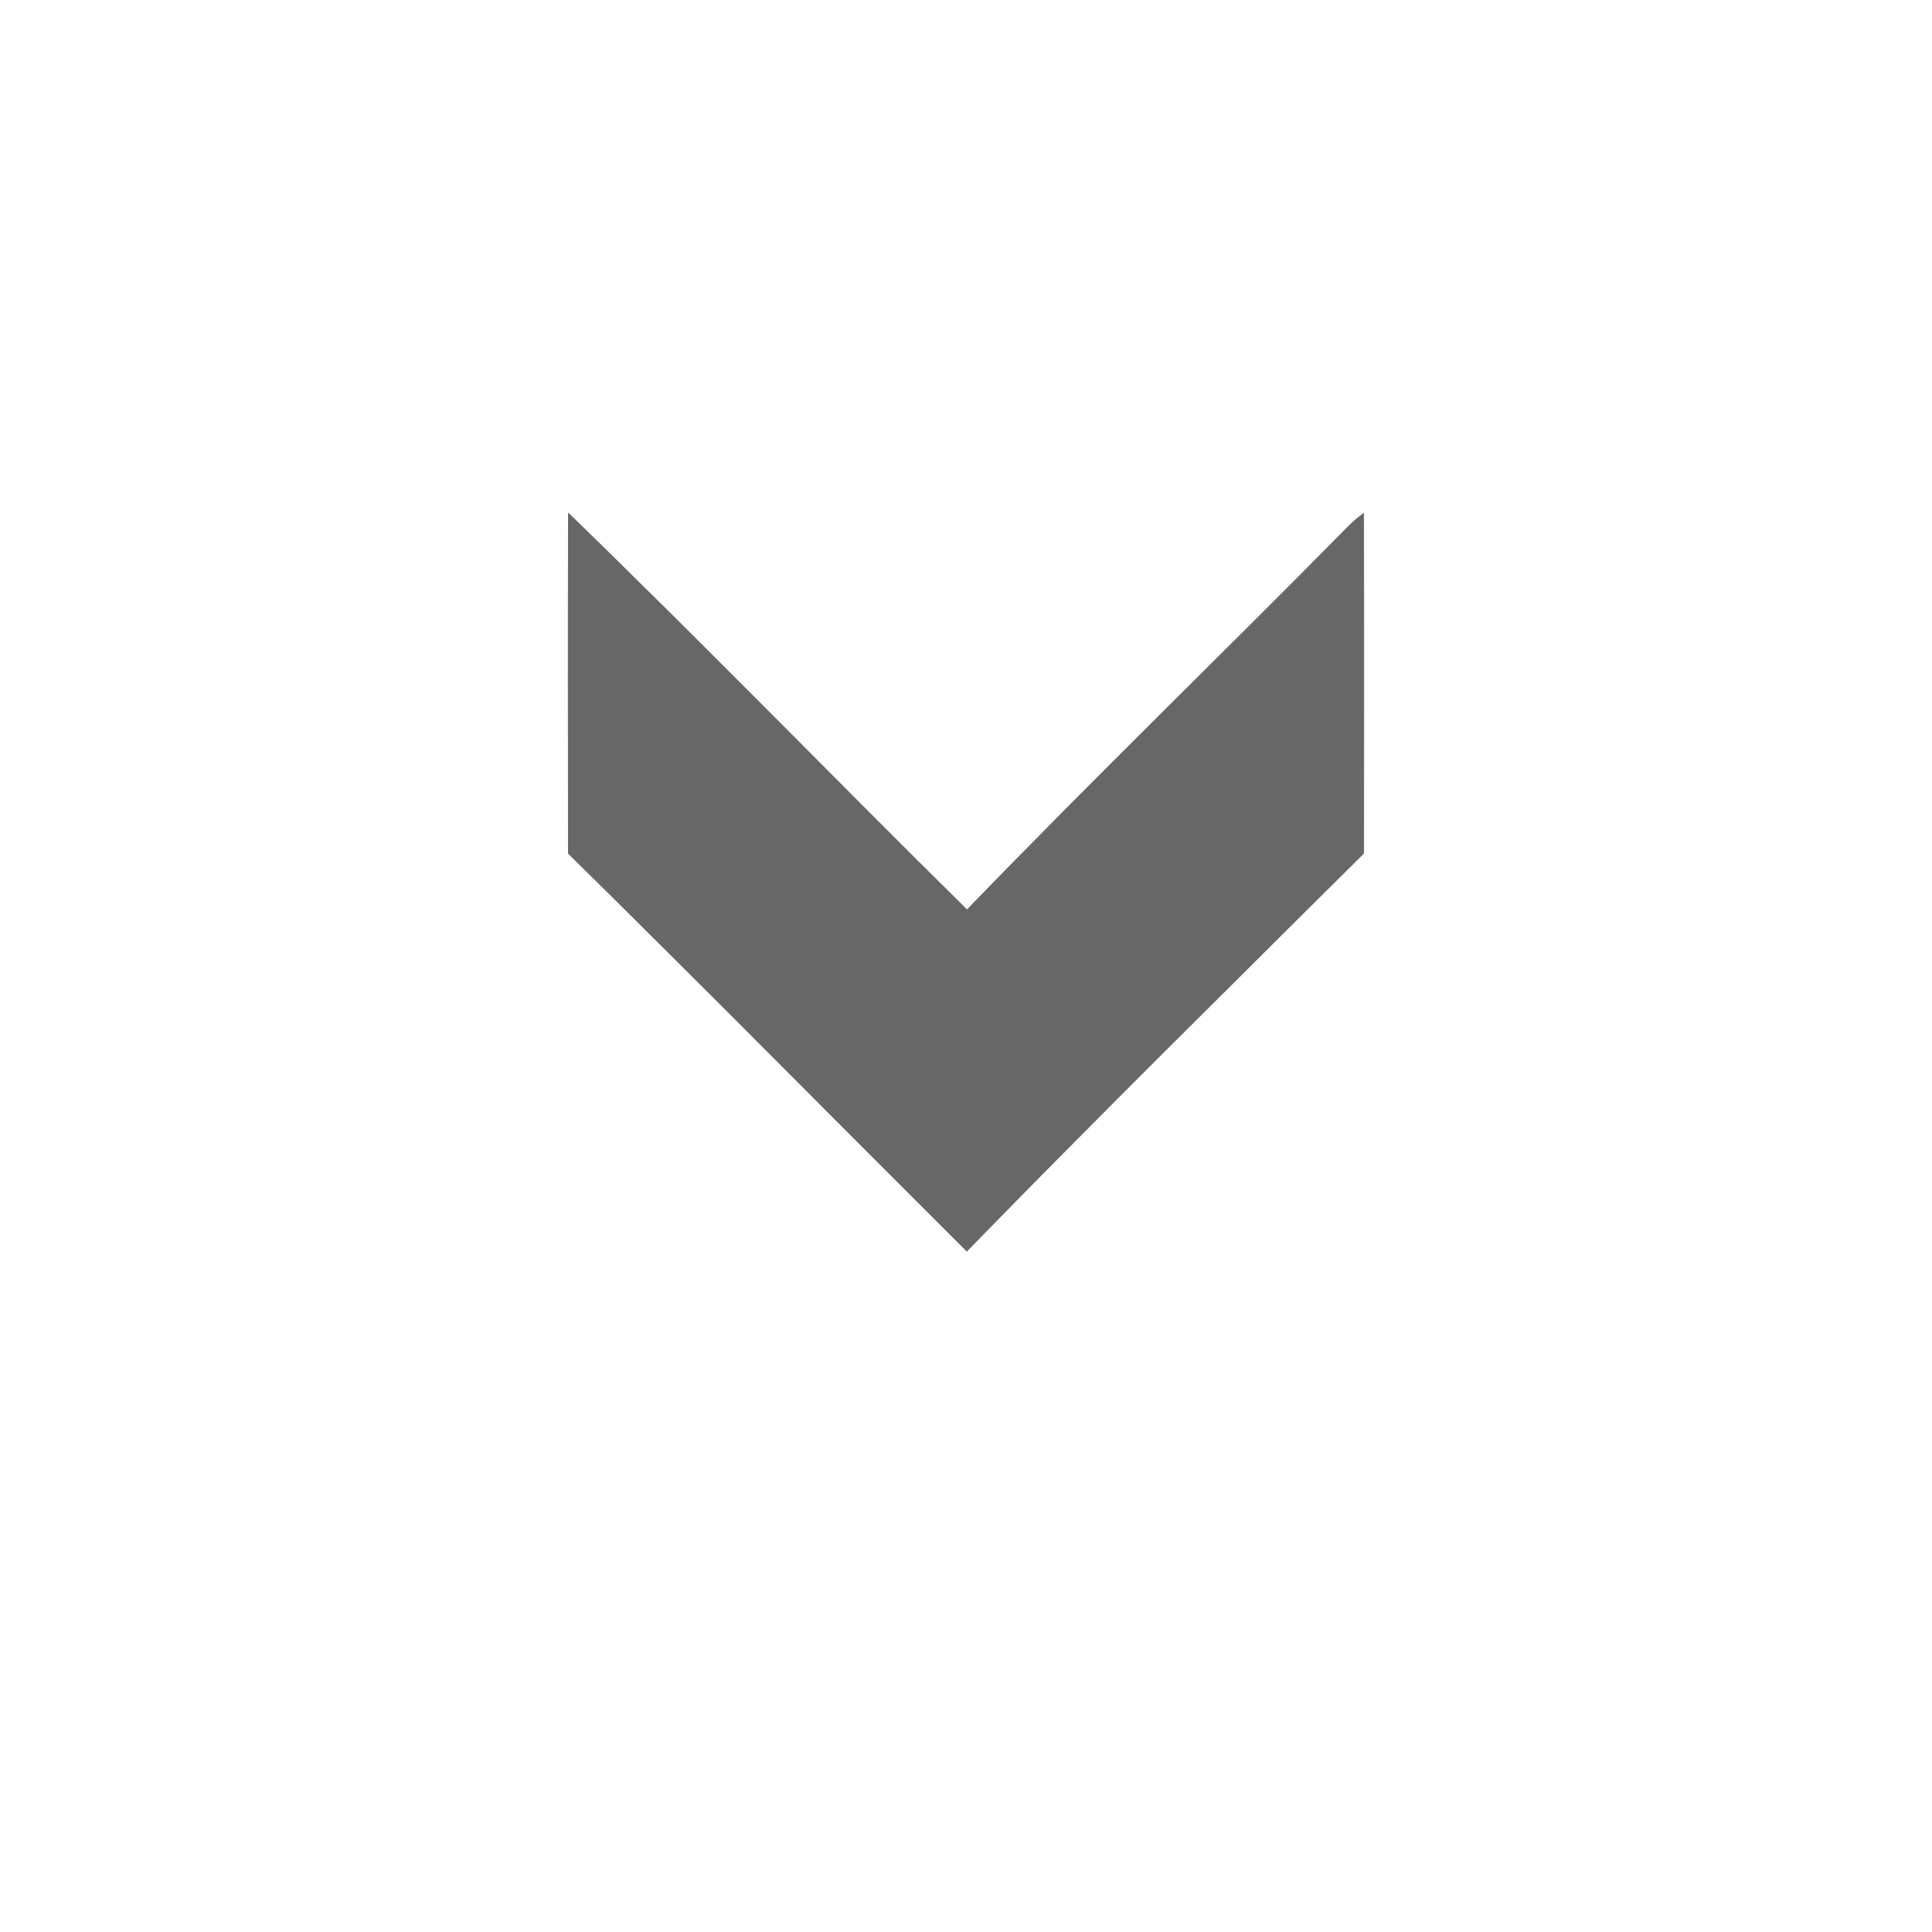
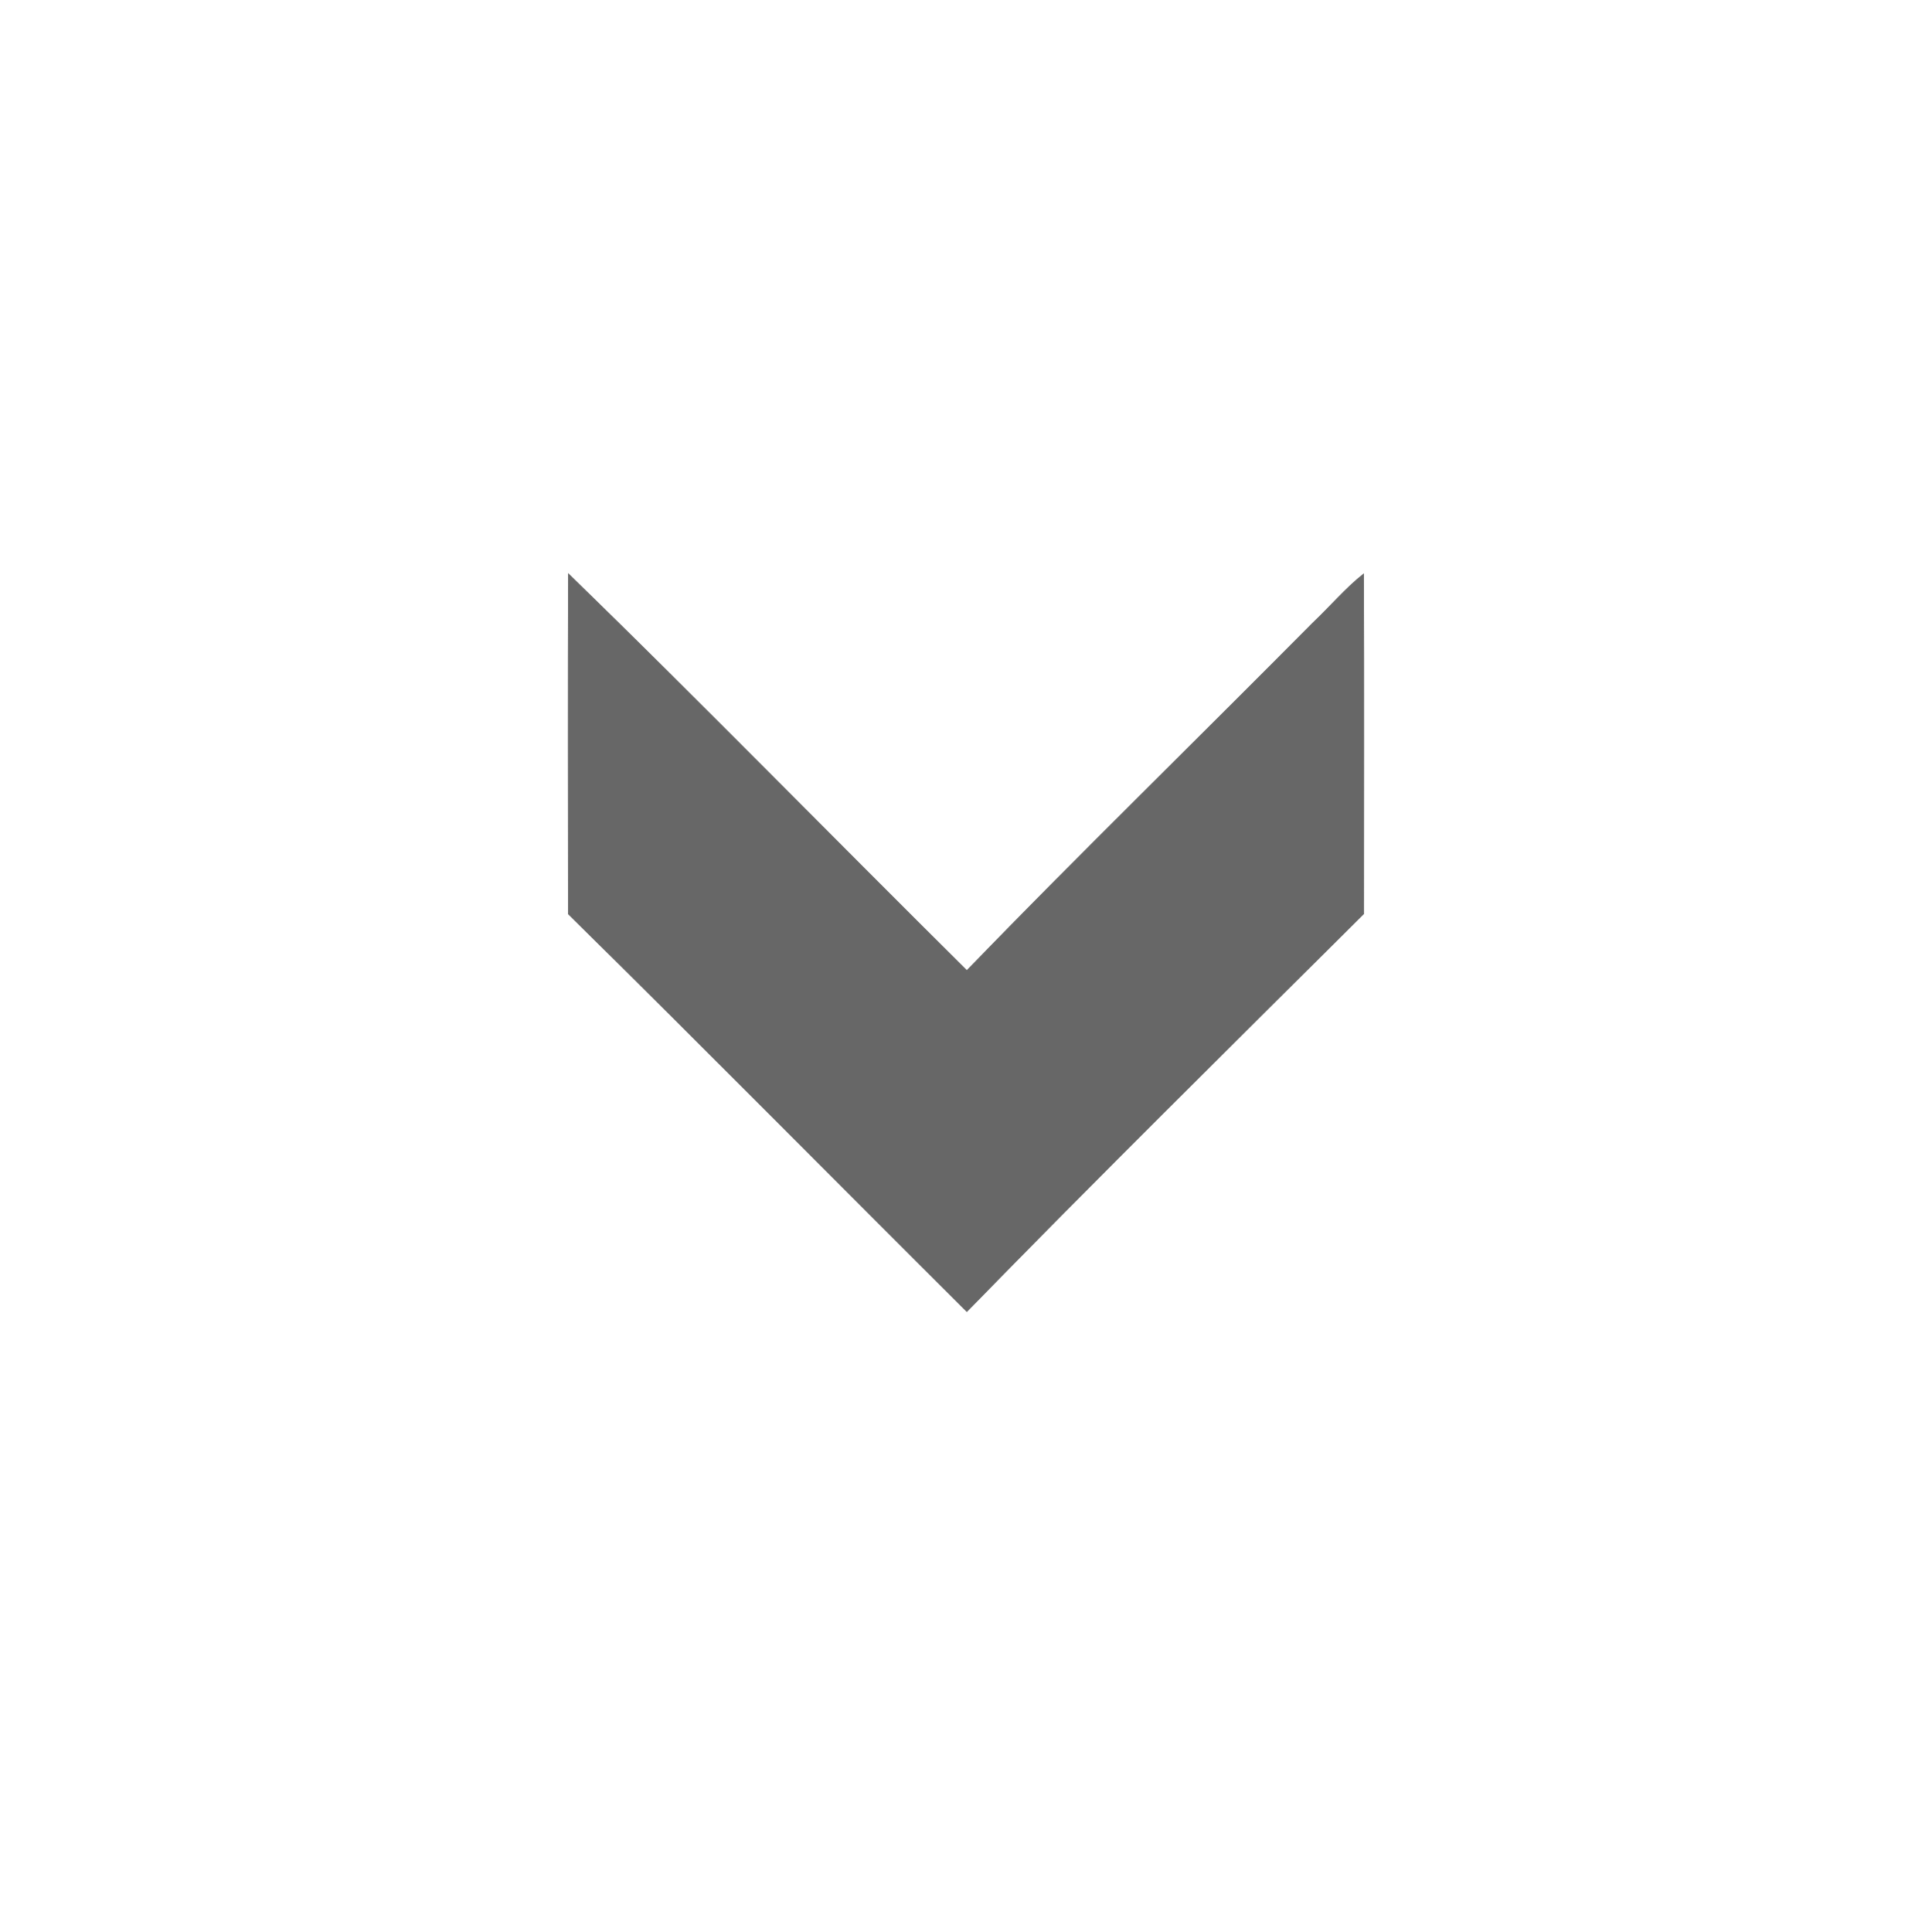
<svg xmlns="http://www.w3.org/2000/svg" width="255pt" height="255pt" viewBox="0 0 255 255" version="1.1">
  <g id="#676767ff">
-     <path fill="#676767" stroke="#676767" stroke-width="0.094" opacity="1.00" d=" M 75.03 67.75 C 92.78 84.97 110.04 102.72 127.63 120.10 C 144.08 103.08 161.10 86.59 177.73 69.74 C 178.42 69.02 179.16 68.36 179.97 67.77 C 180.04 82.72 179.99 97.67 179.99 112.62 C 162.46 130.05 144.85 147.42 127.61 165.12 C 110.06 147.64 92.67 130.01 75.02 112.64 C 75.00 97.68 74.97 82.72 75.03 67.75 Z" />
+     <path fill="#676767" stroke="#676767" stroke-width="0.094" opacity="1.00" d=" M 75.03 75.74 C 92.76 92.98 110.04 110.70 127.61 128.10 C 142.61 112.61 158.08 97.56 173.26 82.24 C 175.52 80.11 177.53 77.70 179.97 75.76 C 180.04 90.71 179.99 105.66 179.99 120.61 C 162.47 138.05 144.86 155.42 127.61 173.11 C 110.06 155.64 92.66 138.01 75.02 120.64 C 75.00 105.67 74.97 90.71 75.03 75.74 Z" />
  </g>
</svg>
